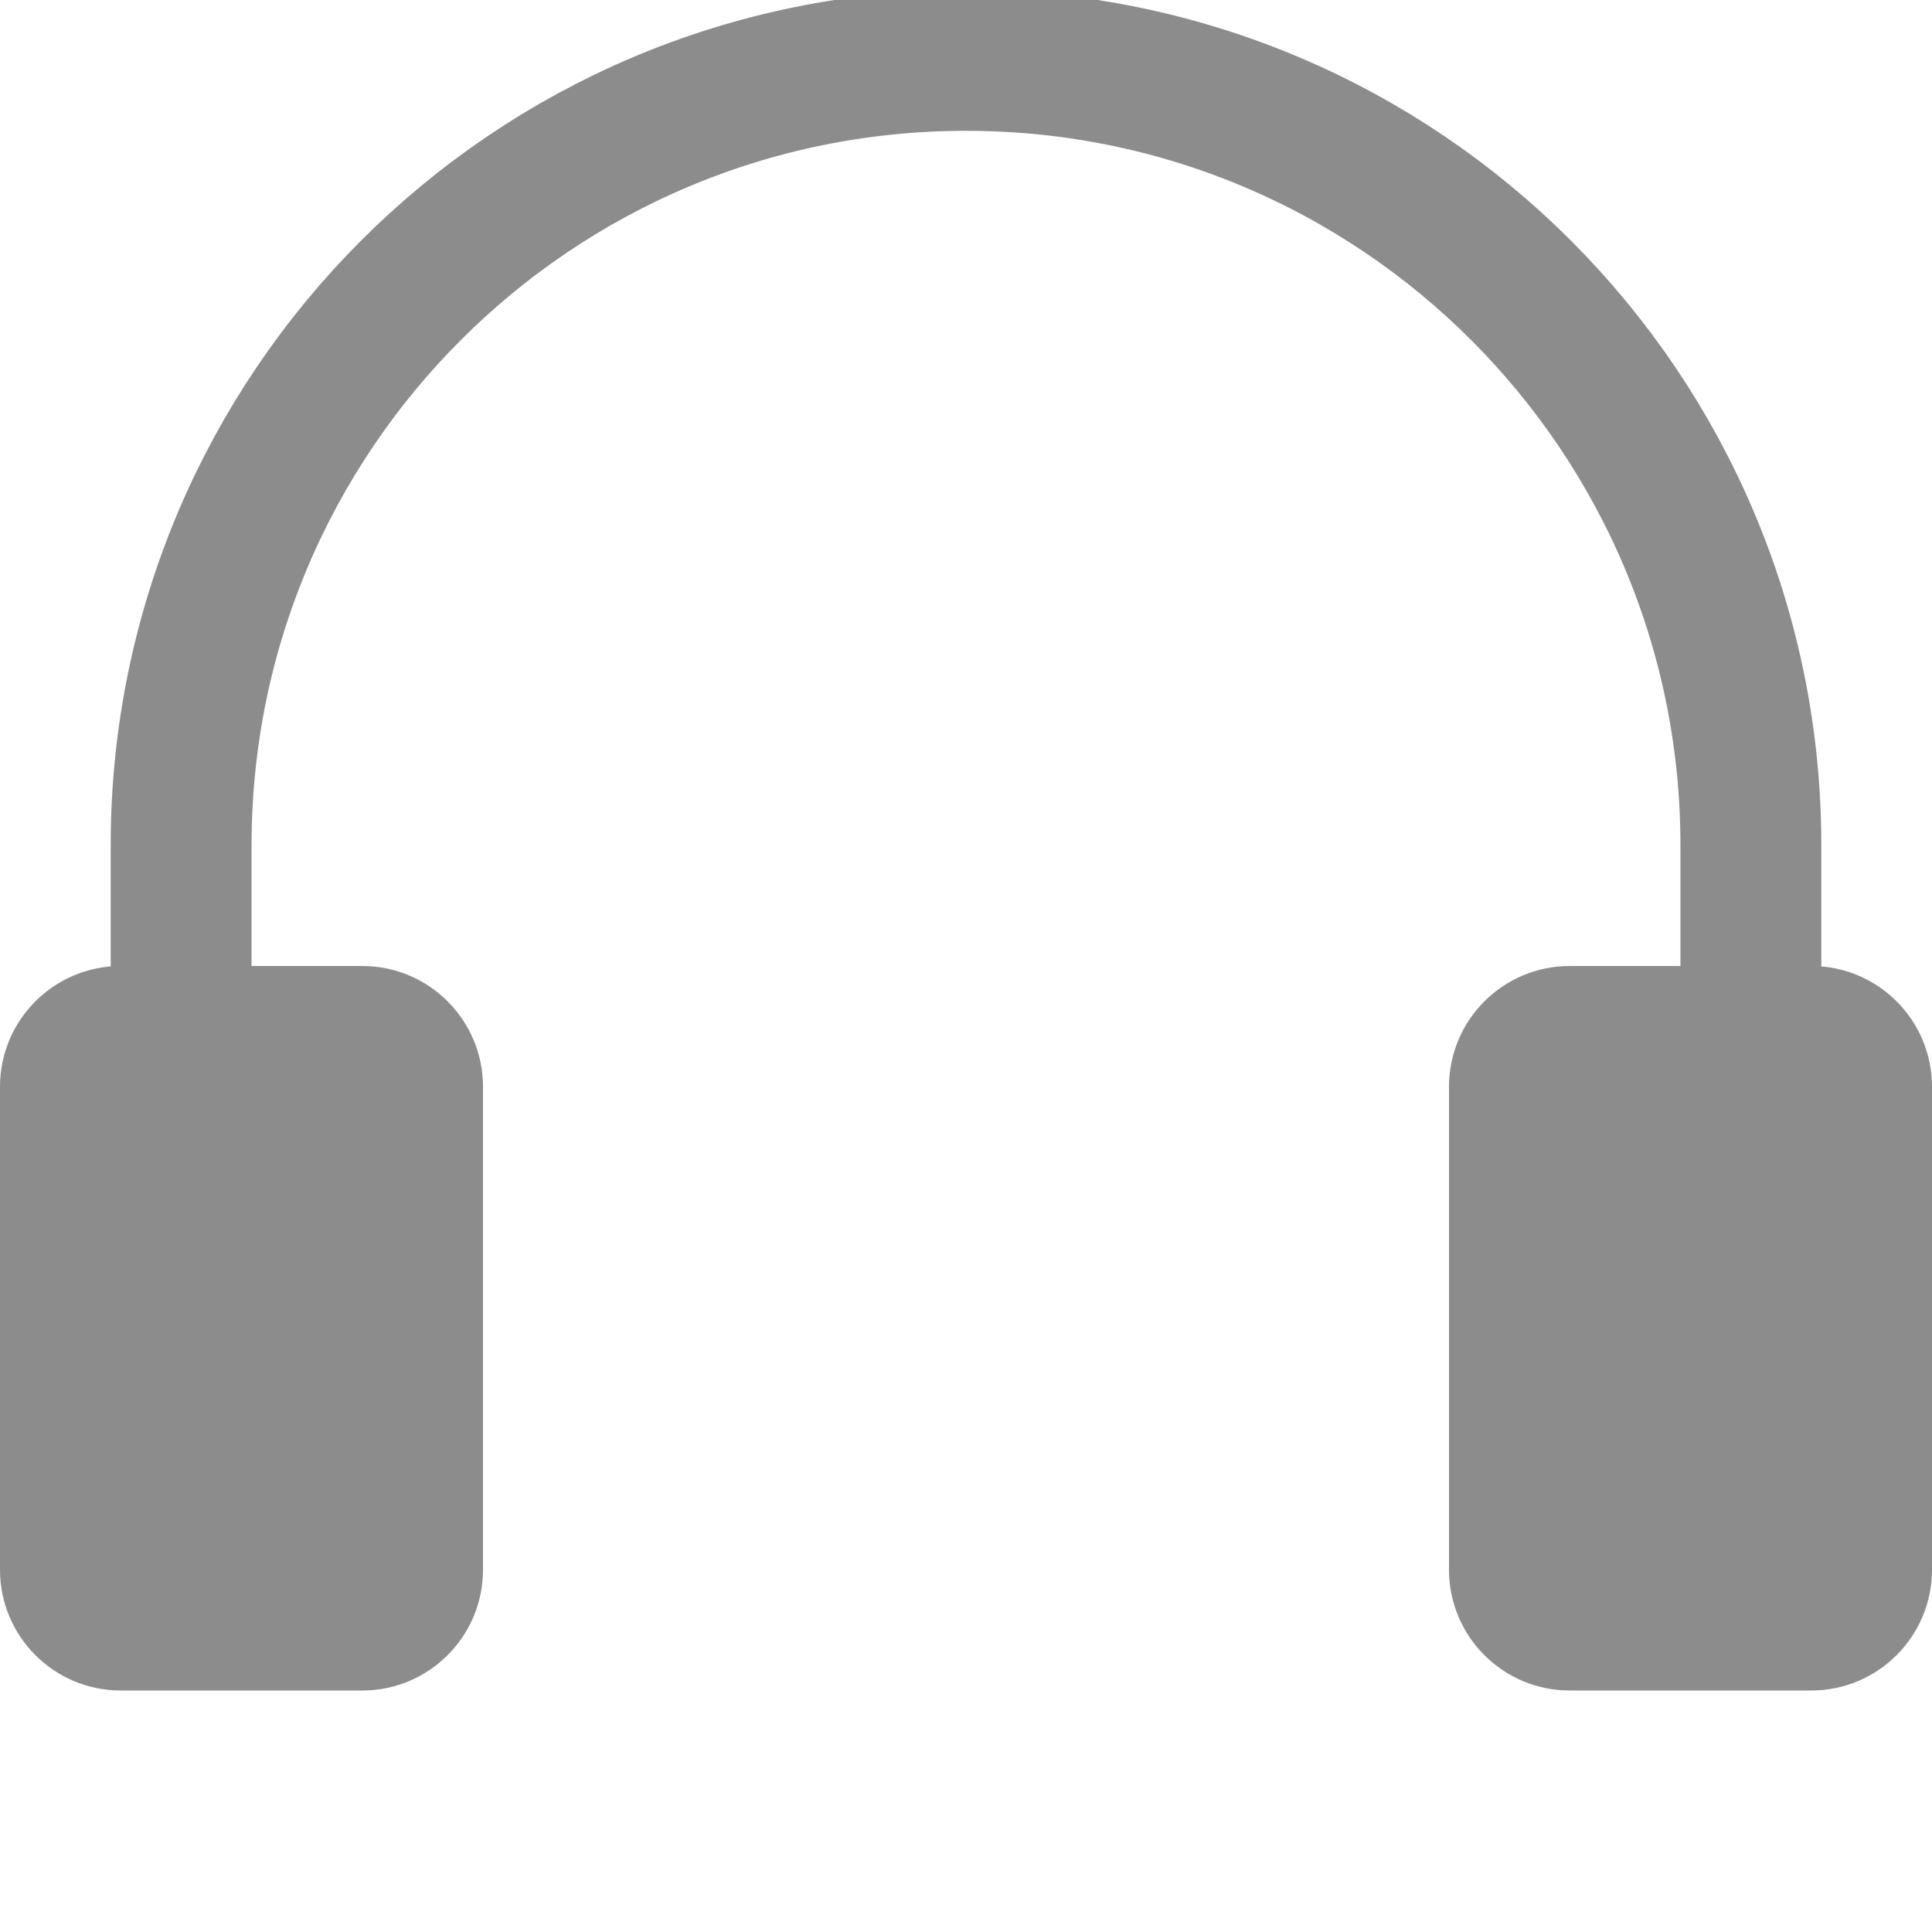
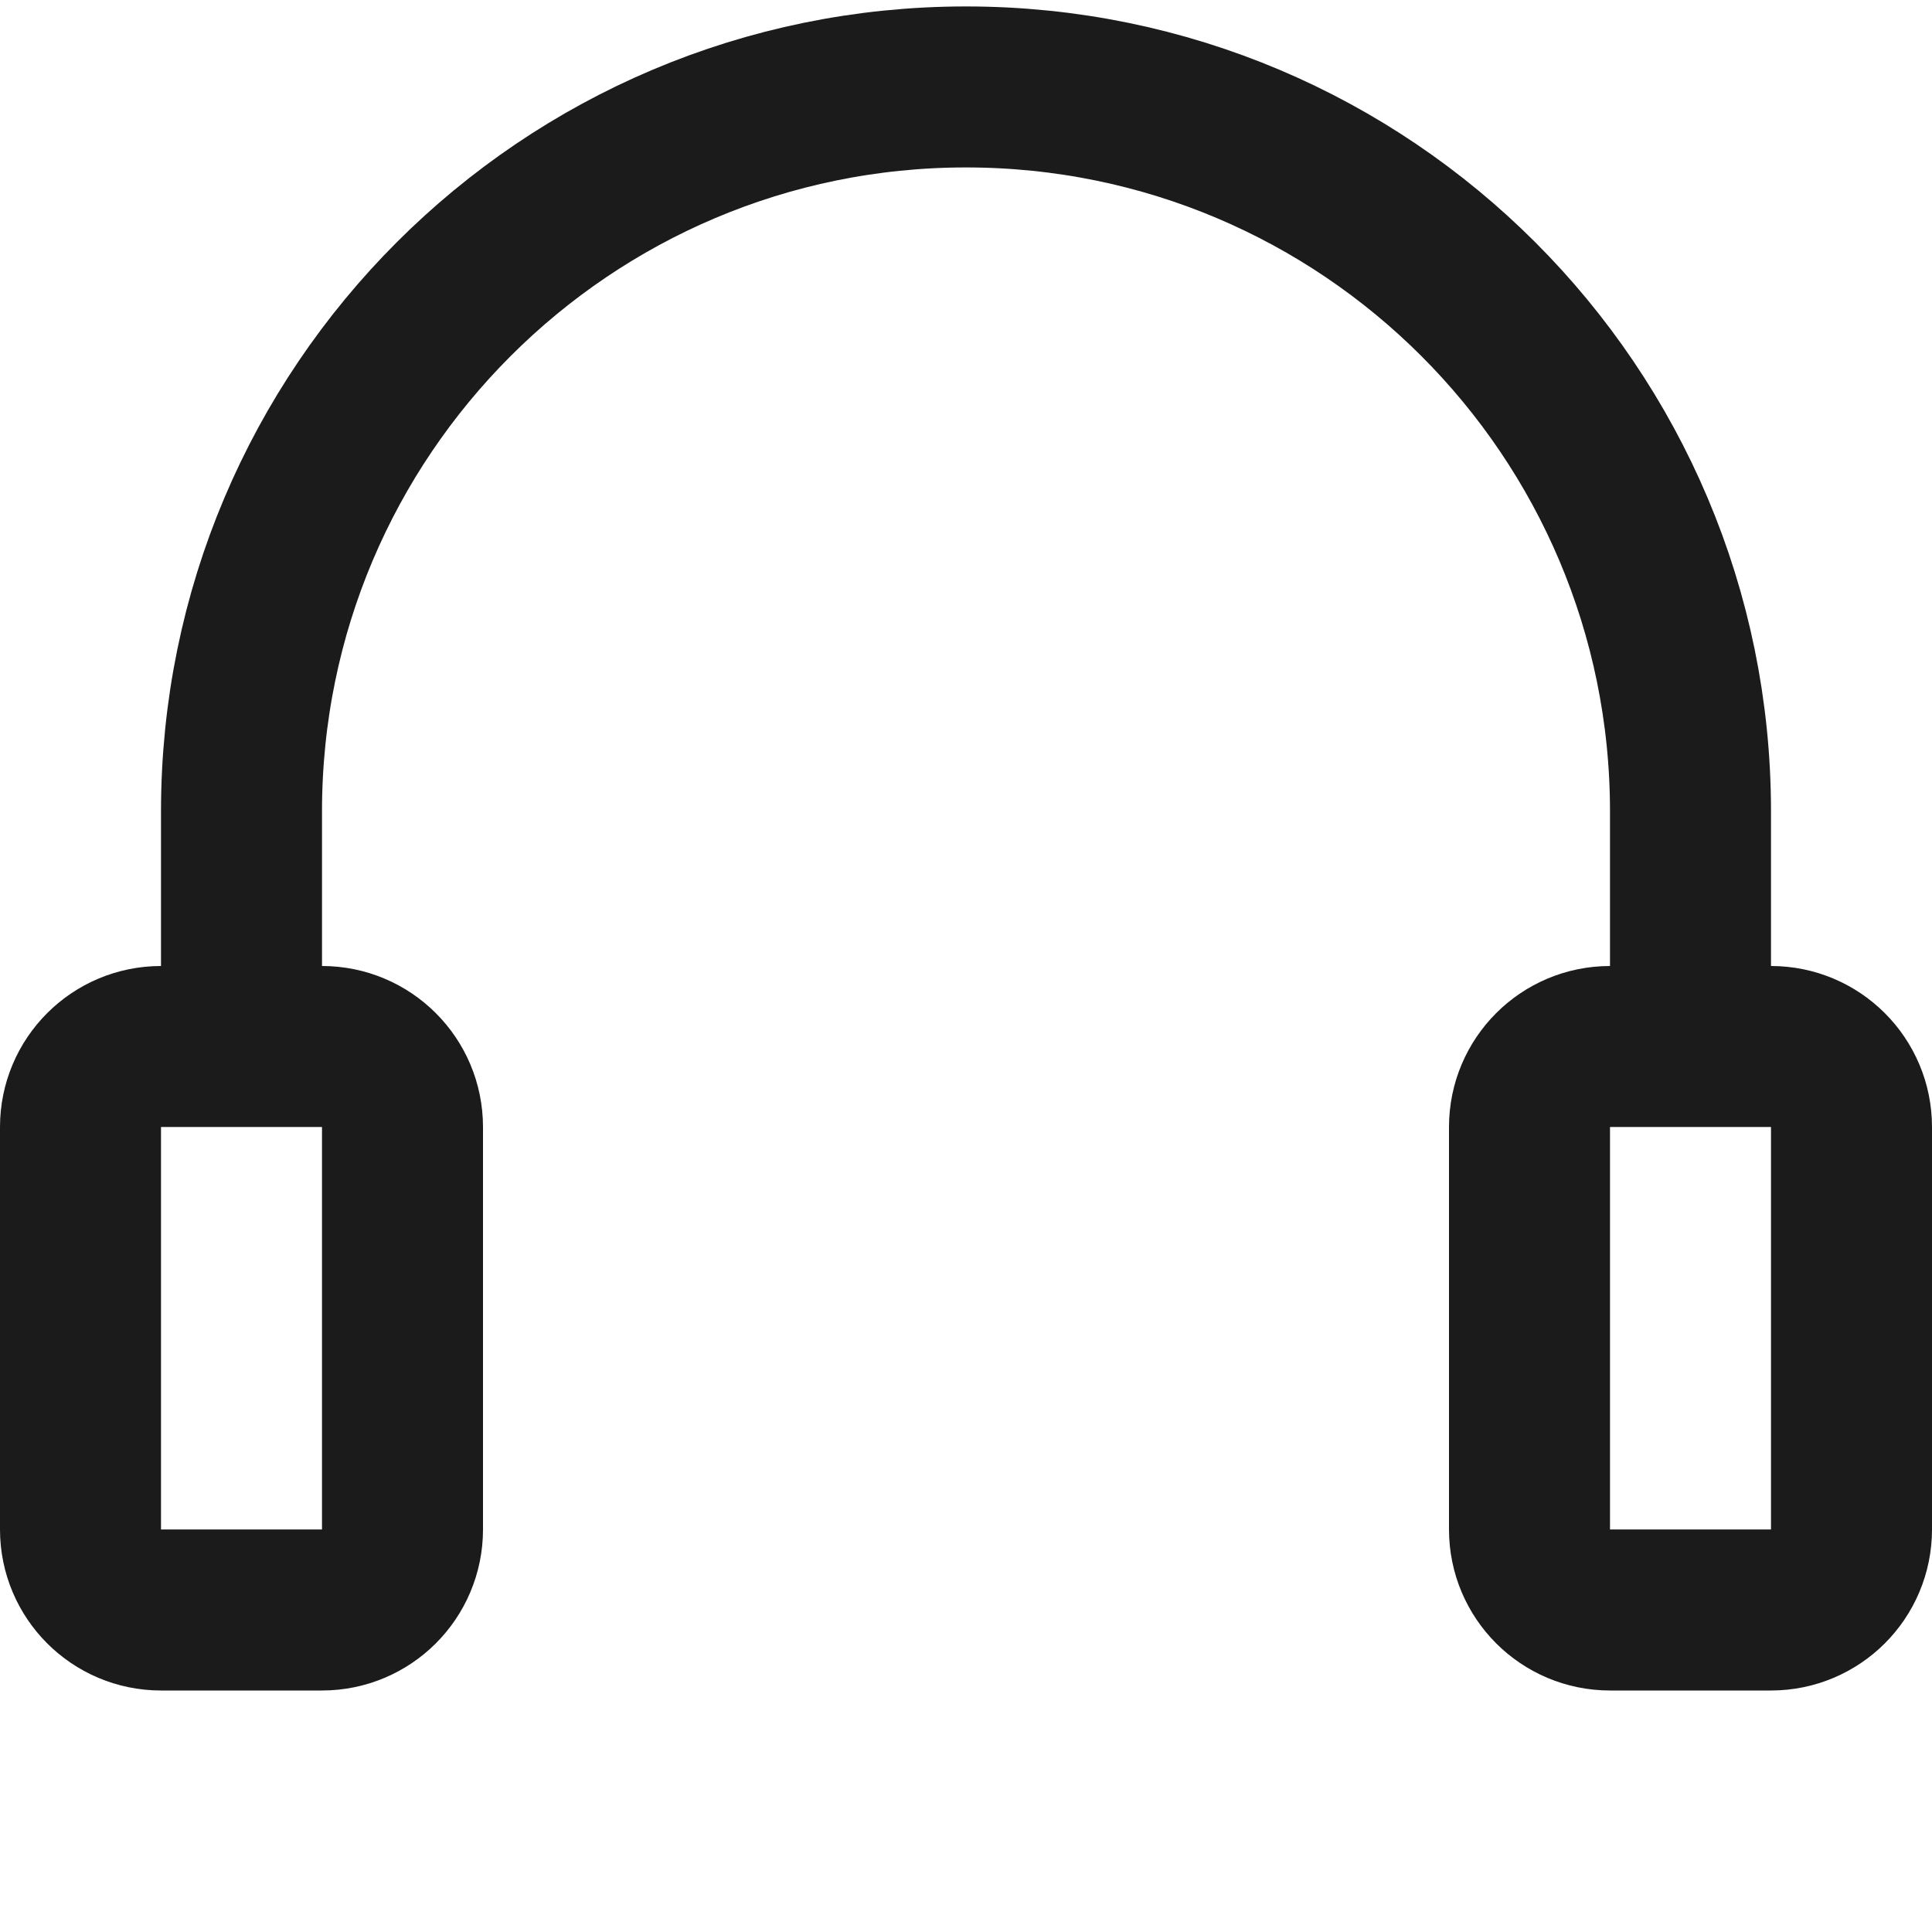
- <svg xmlns="http://www.w3.org/2000/svg" width="48" height="48" viewBox="0 0 48 48" fill="#1a1a1a">
+ <svg xmlns="http://www.w3.org/2000/svg" width="48" height="48" viewBox="0 0 48 48" fill="#1b1b1b">
  <g transform="translate(0 0)">
-     <g opacity=".5">
-       <path d="M4.5 27v-6a19.5 19.5 0 0 1 39 0v6" fill="none" stroke="#1a1a1a" stroke-width="3.5" stroke-linecap="round" />
-       <rect x="0" y="24" width="12" height="18" rx="3" />
-       <rect x="36" y="24" width="12" height="18" rx="3" />
-     </g>
+     <path d="M6 25V20.16a18 18 0 0 1 36 0V25" fill="none" stroke="#1b1b1b" stroke-width="4" />
+     <rect x="2" y="26" width="8" height="14" rx="2" fill="none" stroke="#1b1b1b" stroke-width="4" />
+     <rect x="38" y="26" width="8" height="14" rx="2" fill="none" stroke="#1b1b1b" stroke-width="4" />
  </g>
</svg>
